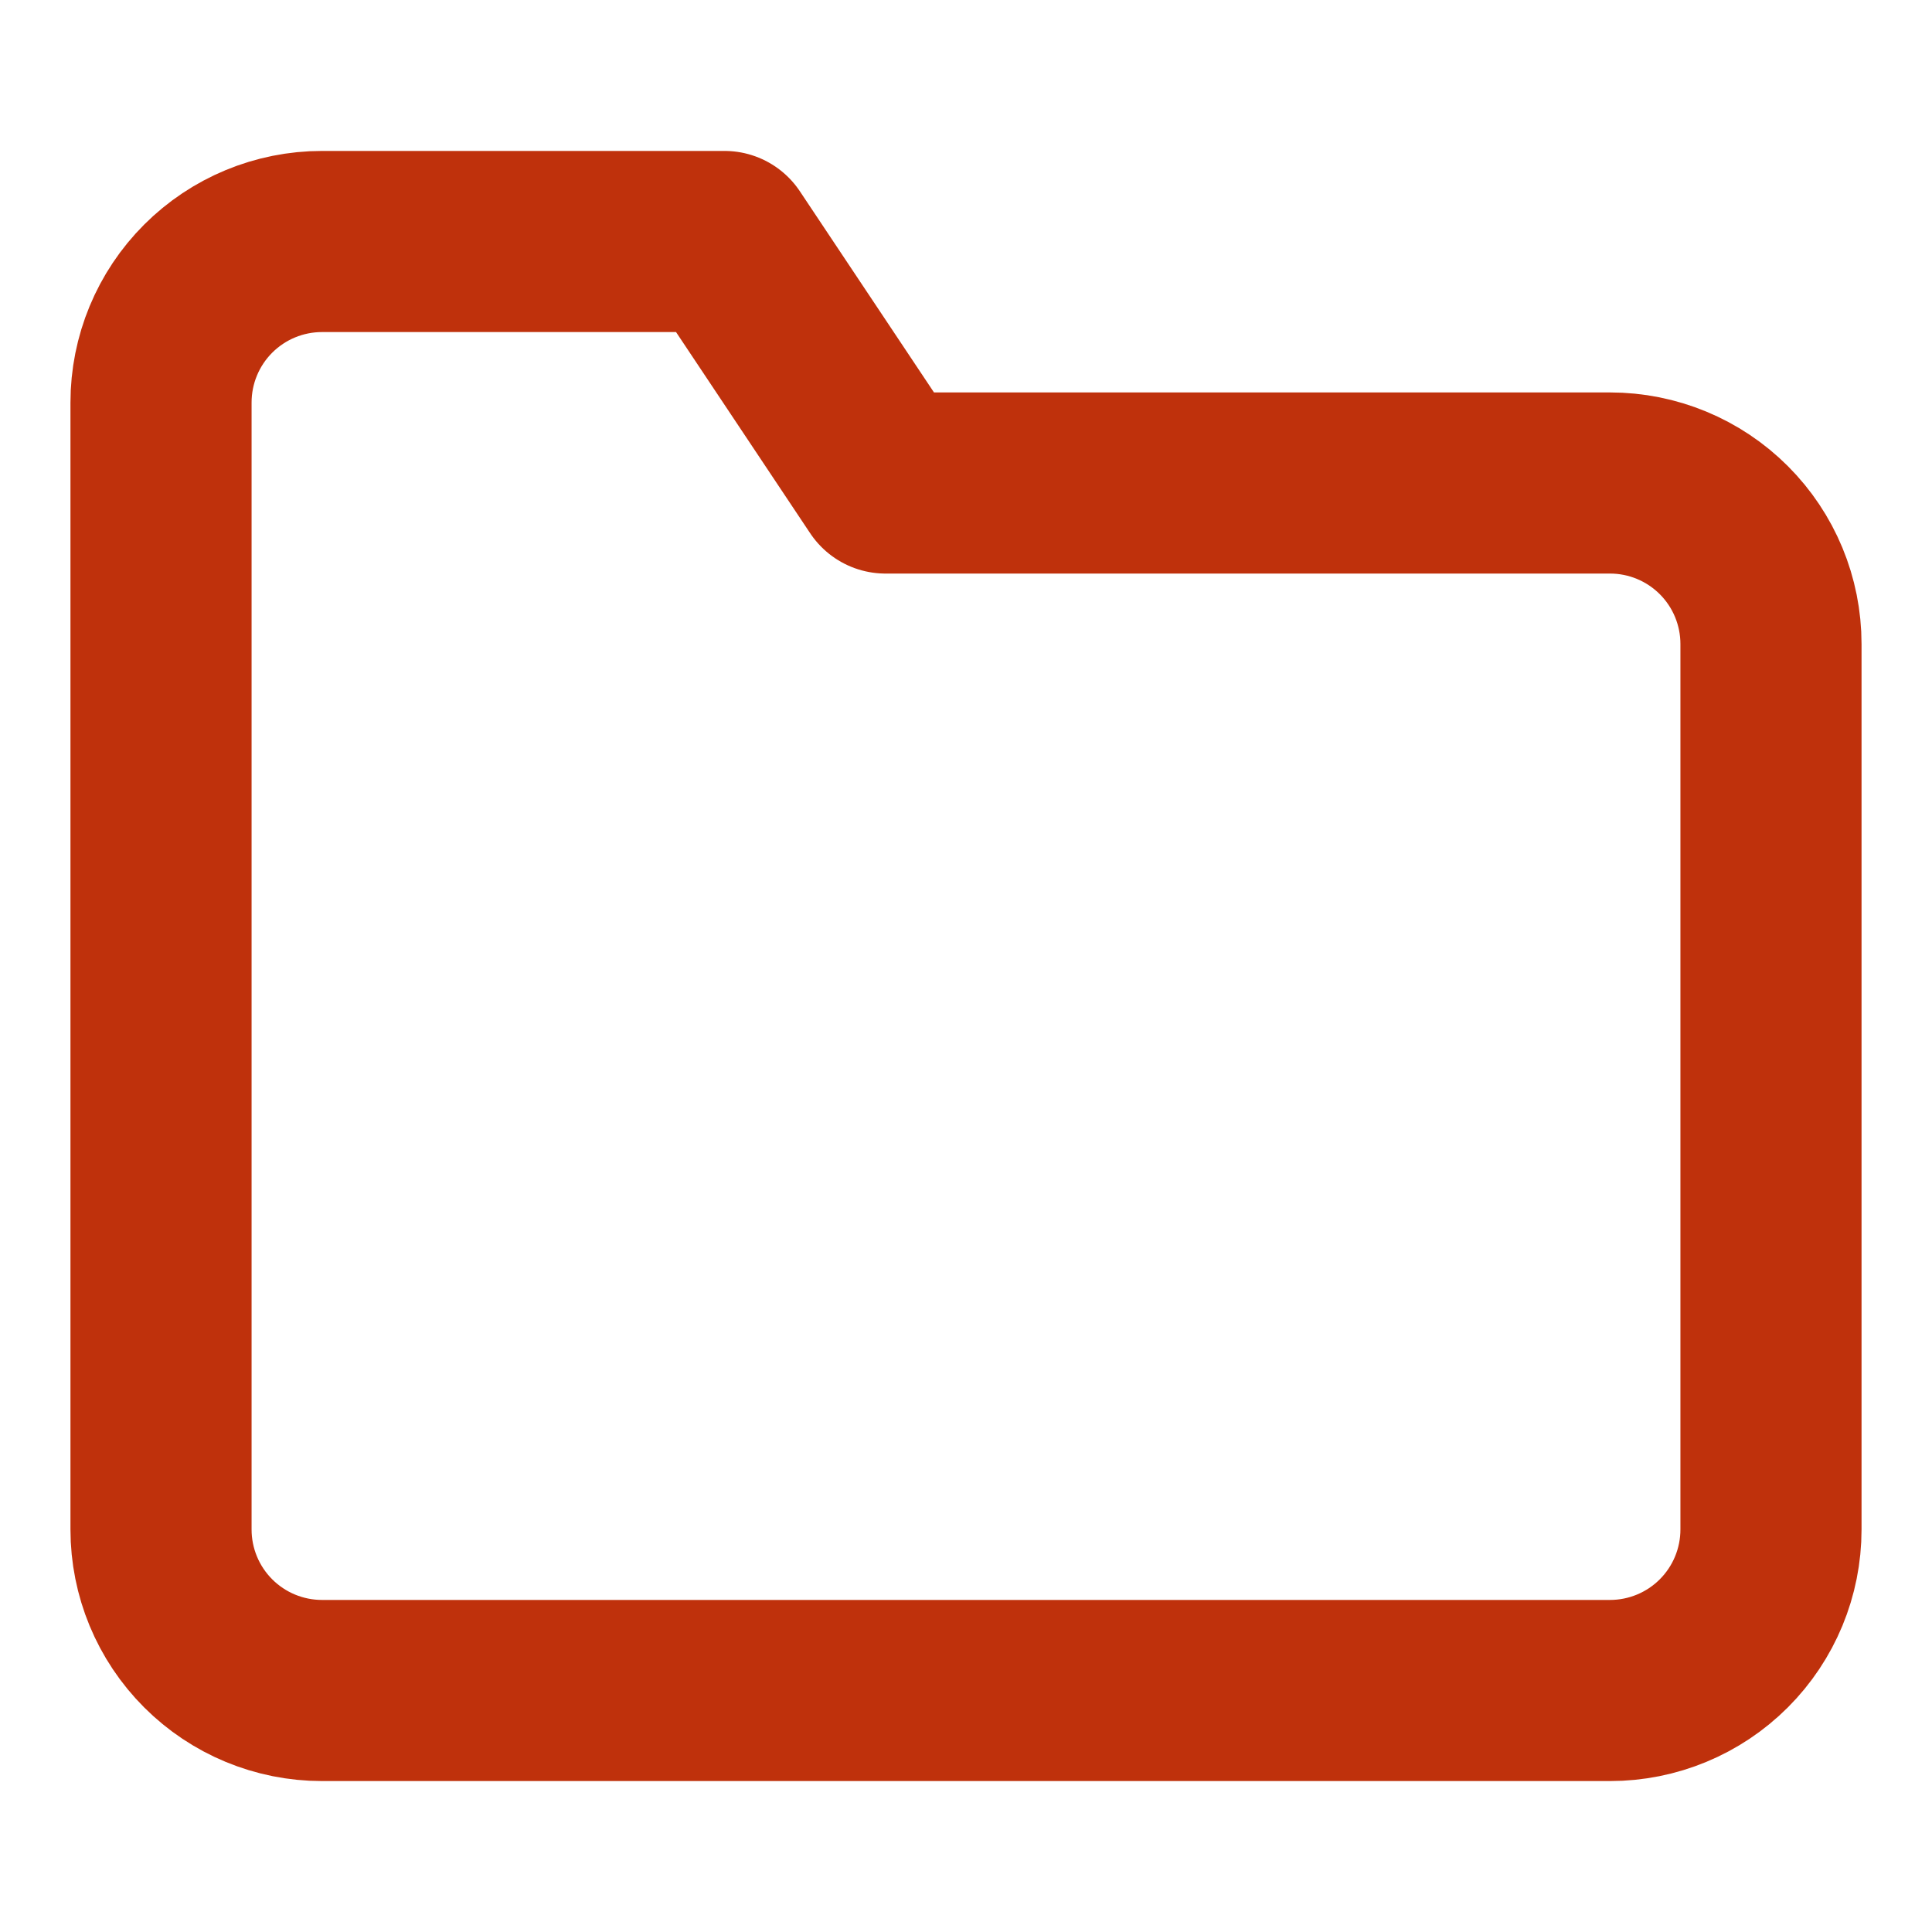
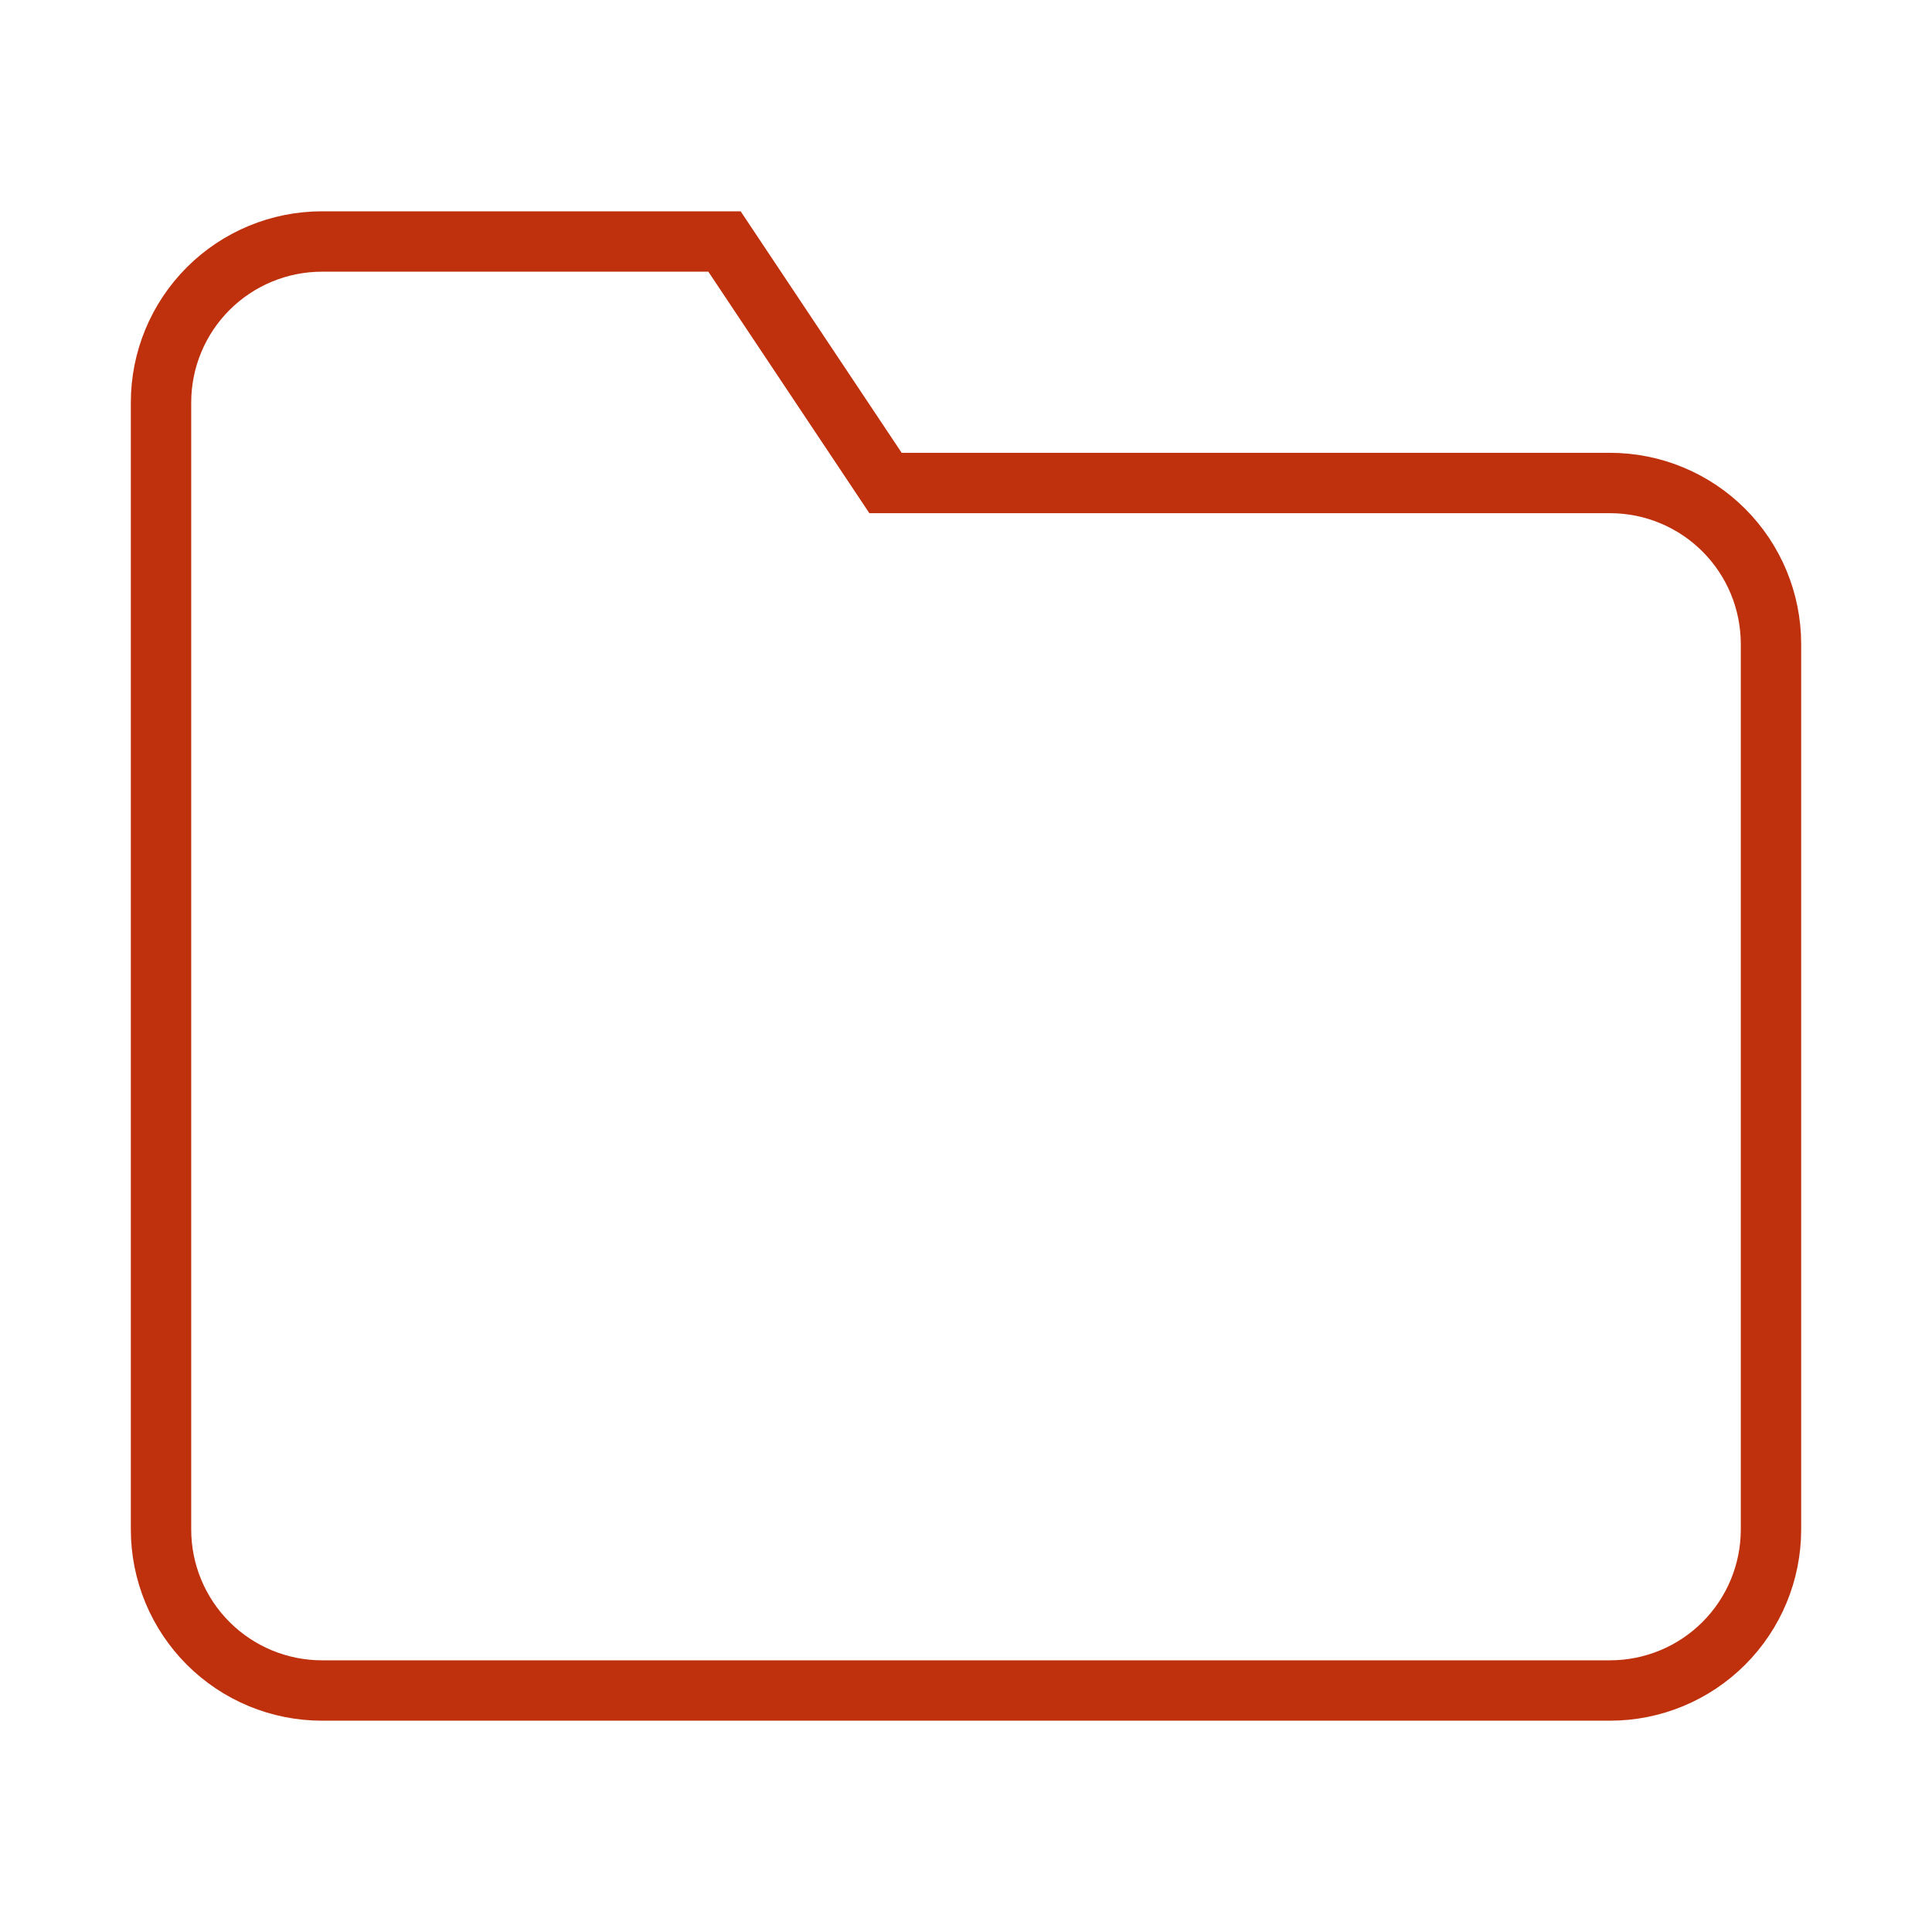
<svg xmlns="http://www.w3.org/2000/svg" width="32" height="32" viewBox="0 0 32 32" fill="none">
-   <path d="M29.333 25.333C29.333 26.041 29.052 26.719 28.552 27.219C28.052 27.719 27.374 28 26.667 28H5.333C4.626 28 3.948 27.719 3.448 27.219C2.948 26.719 2.667 26.041 2.667 25.333V6.667C2.667 5.959 2.948 5.281 3.448 4.781C3.948 4.281 4.626 4 5.333 4H12L14.667 8H26.667C27.374 8 28.052 8.281 28.552 8.781C29.052 9.281 29.333 9.959 29.333 10.667V25.333Z" stroke="#BF310C" stroke-width="3" stroke-linecap="round" stroke-linejoin="round" />
+   <path d="M29.333 25.333C29.333 26.041 29.052 26.719 28.552 27.219C28.052 27.719 27.374 28 26.667 28H5.333C4.626 28 3.948 27.719 3.448 27.219C2.948 26.719 2.667 26.041 2.667 25.333V6.667C2.667 5.959 2.948 5.281 3.448 4.781C3.948 4.281 4.626 4 5.333 4H12L14.667 8H26.667C27.374 8 28.052 8.281 28.552 8.781C29.052 9.281 29.333 9.959 29.333 10.667V25.333Z" stroke="#BF310C" strokeWidth="3" strokeLinecap="round" strokeLinejoin="round" />
</svg>
